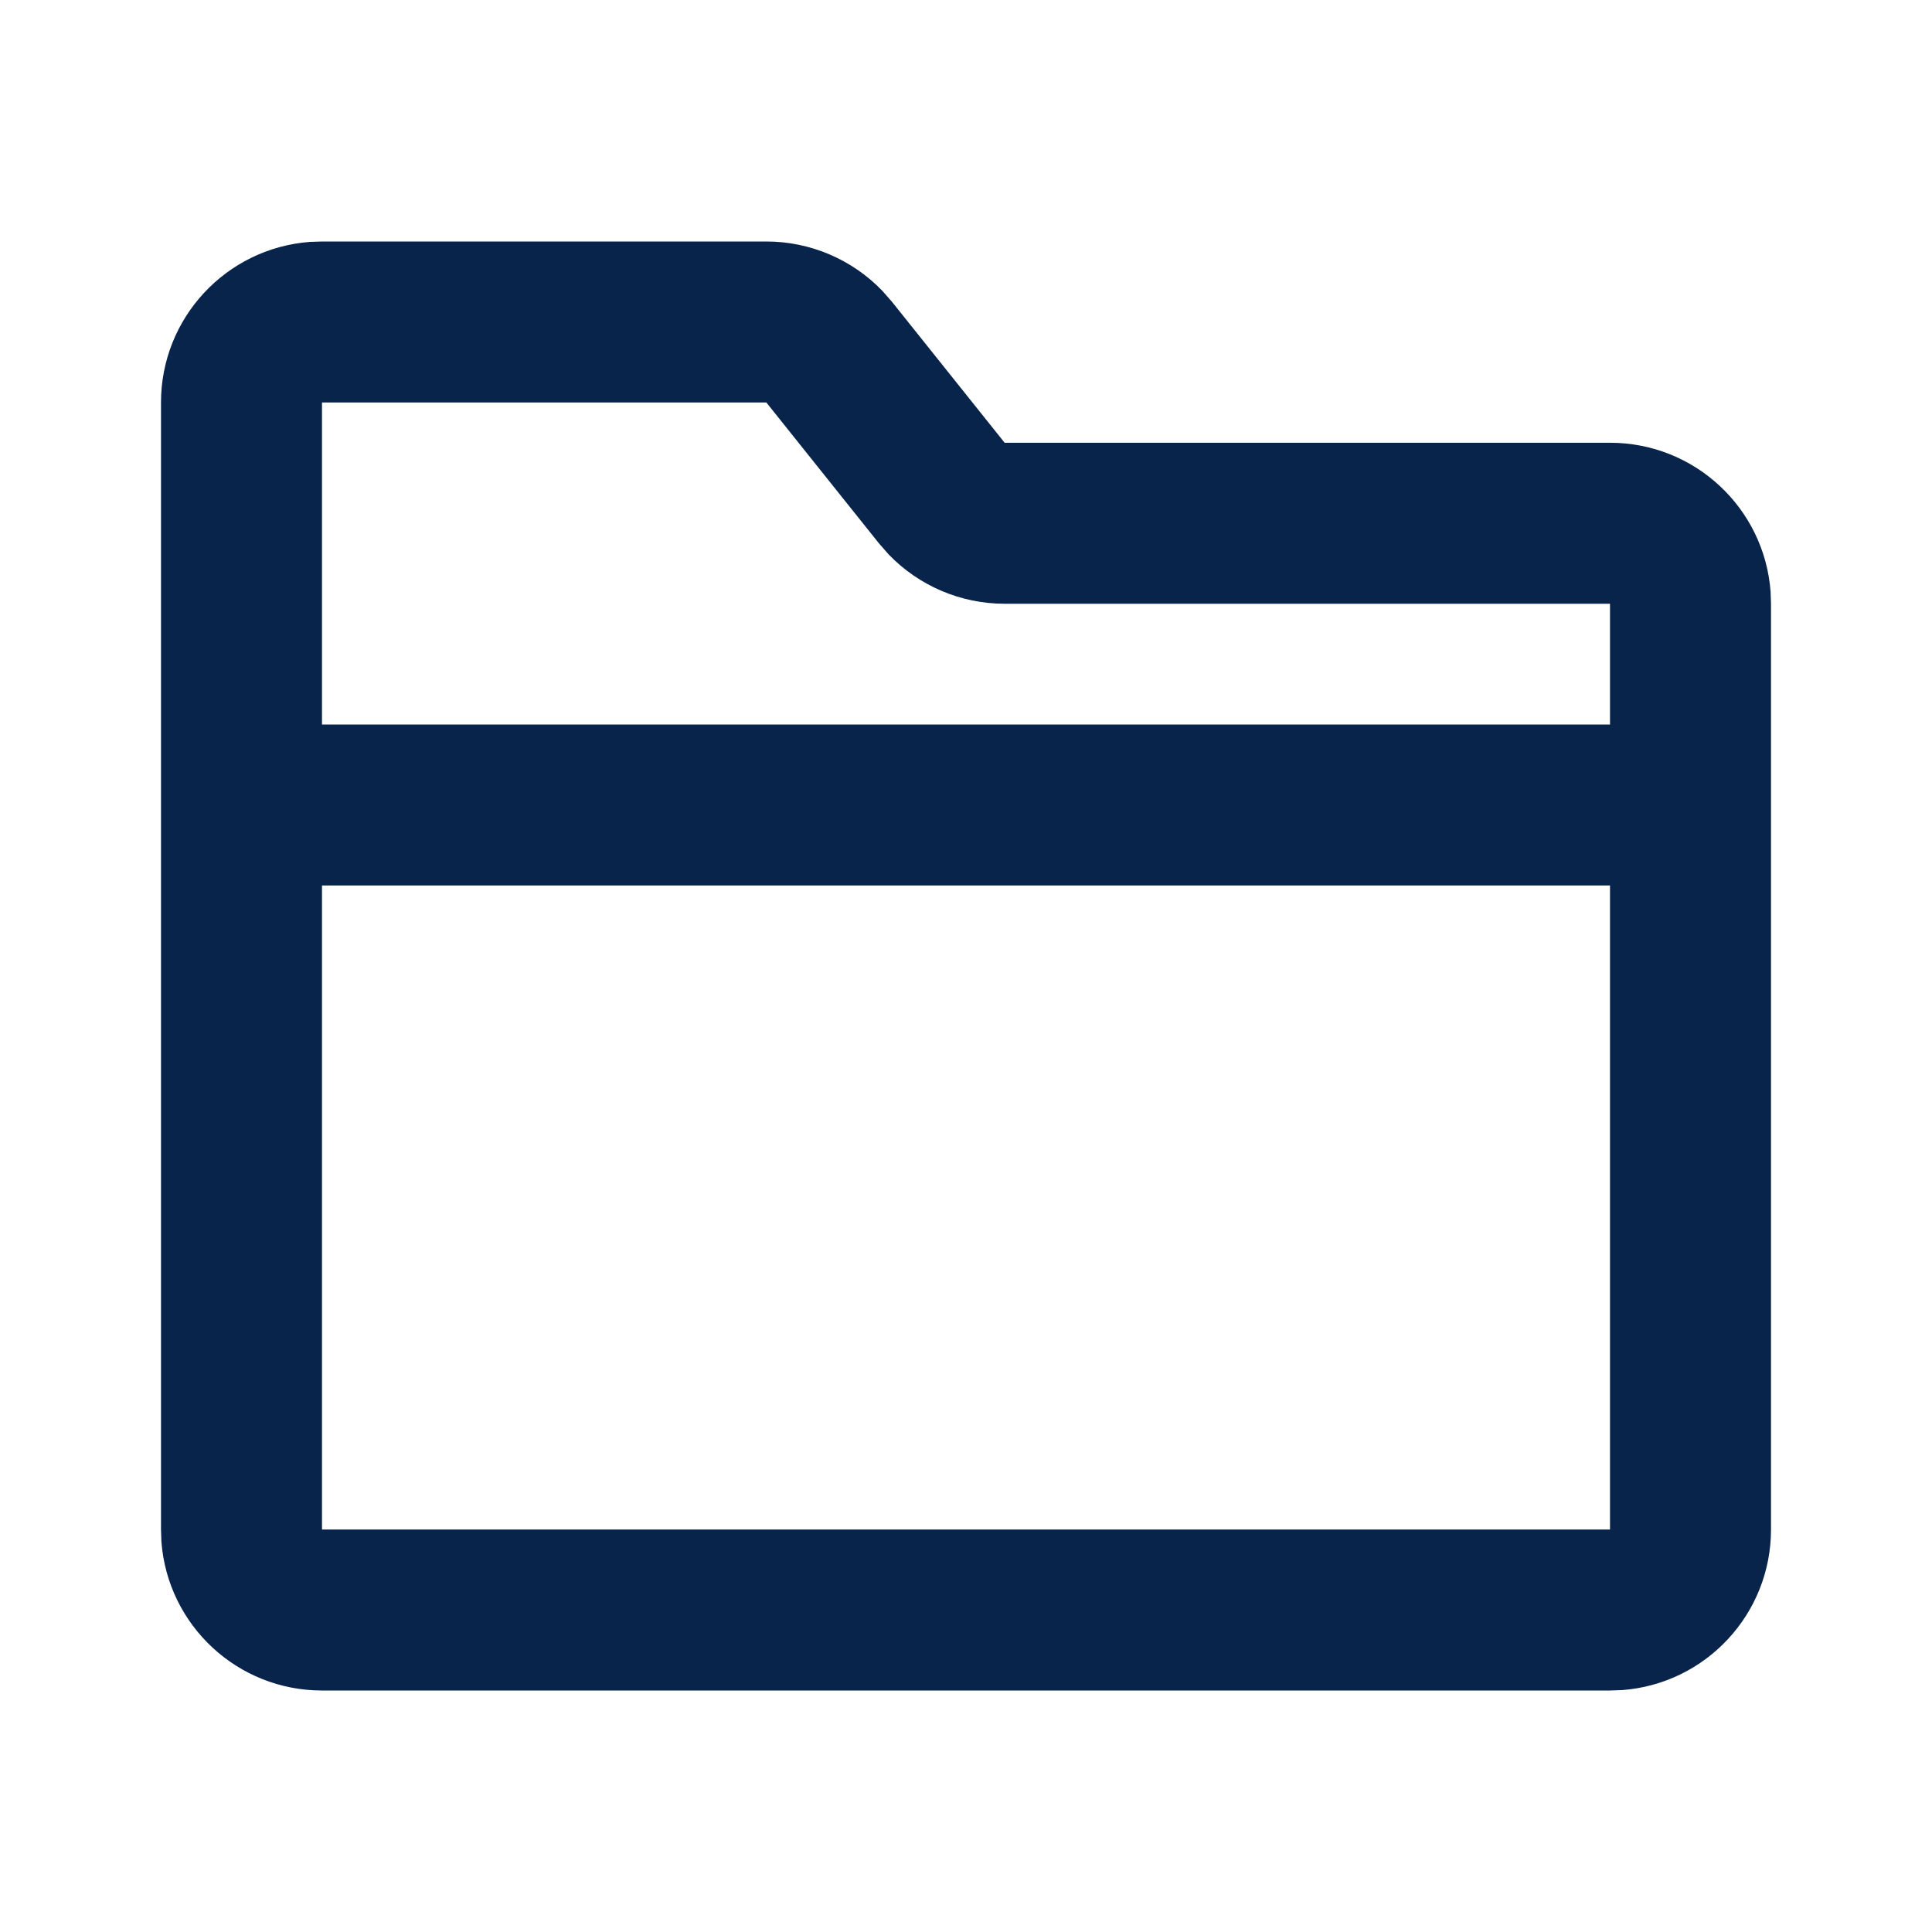
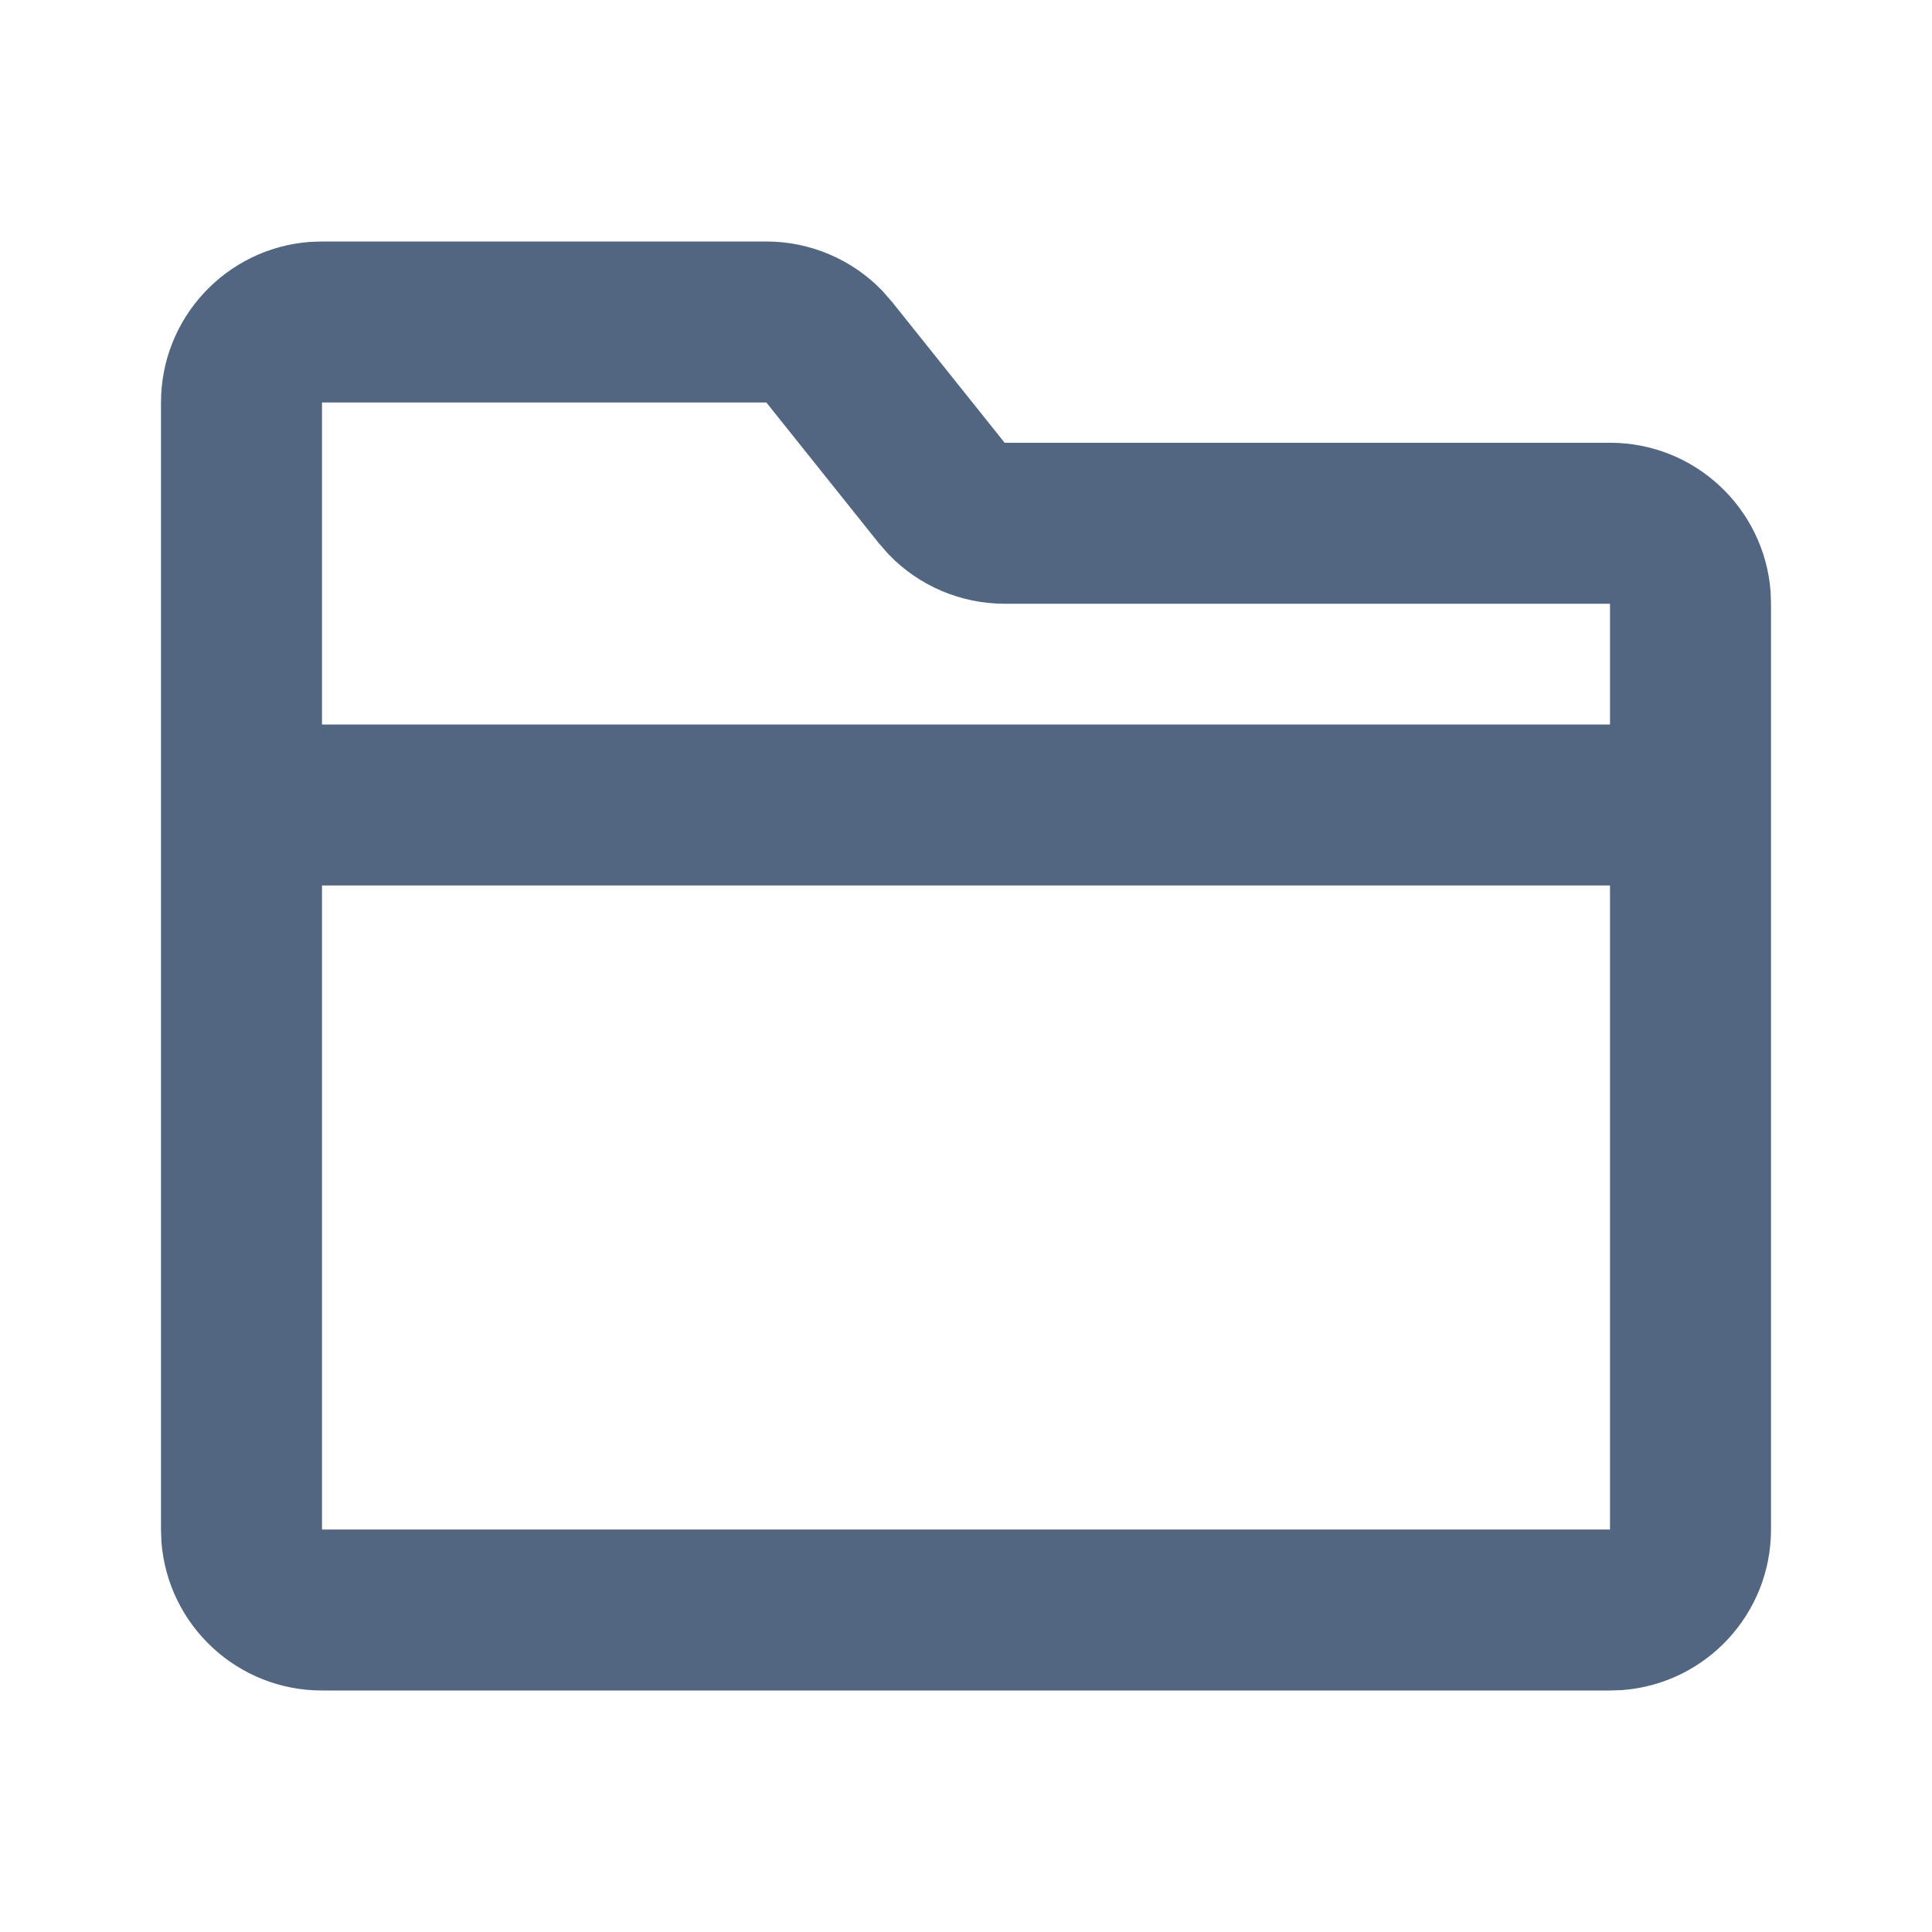
<svg xmlns="http://www.w3.org/2000/svg" width="24" height="24" viewBox="0 0 24 24">
  <g fill="none">
    <path d="M24 0v24H0V0zM12.593 23.258l-.011.002-.071.035-.02.004-.014-.004-.071-.035c-.01-.004-.019-.001-.024.005l-.004.01-.017.428.005.02.01.013.104.074.015.004.012-.004.104-.074.012-.016.004-.017-.017-.427c-.002-.01-.009-.017-.017-.018m.265-.113-.013.002-.185.093-.01.01-.003.011.018.43.005.012.008.007.201.093c.012.004.023 0 .029-.008l.004-.014-.034-.614c-.003-.012-.01-.02-.02-.022m-.715.002a.023.023 0 0 0-.027.006l-.006.014-.034.614c0 .012.007.02.017.024l.015-.002.201-.093.01-.008.004-.011.017-.43-.003-.012-.01-.01z" />
-     <path fill="#09244BFF" d="M9.52 3a2 2 0 0 1 1.442.614l.12.137L12.48 5.5H20a2 2 0 0 1 1.995 1.85L22 7.5V19a2 2 0 0 1-1.85 1.995L20 21H4a2 2 0 0 1-1.995-1.85L2 19V5a2 2 0 0 1 1.85-1.995L4 3zM20 11H4v8h16zM9.52 5H4v4h16V7.5h-7.52a2 2 0 0 1-1.442-.614l-.12-.137z" />
+     <path fill="#526581" d="M9.52 3a2 2 0 0 1 1.442.614l.12.137L12.48 5.5H20a2 2 0 0 1 1.995 1.85L22 7.5V19a2 2 0 0 1-1.85 1.995L20 21H4a2 2 0 0 1-1.995-1.85L2 19V5a2 2 0 0 1 1.85-1.995L4 3zM20 11H4v8h16zM9.52 5H4v4h16V7.5h-7.52a2 2 0 0 1-1.442-.614l-.12-.137z" />
  </g>
</svg>
